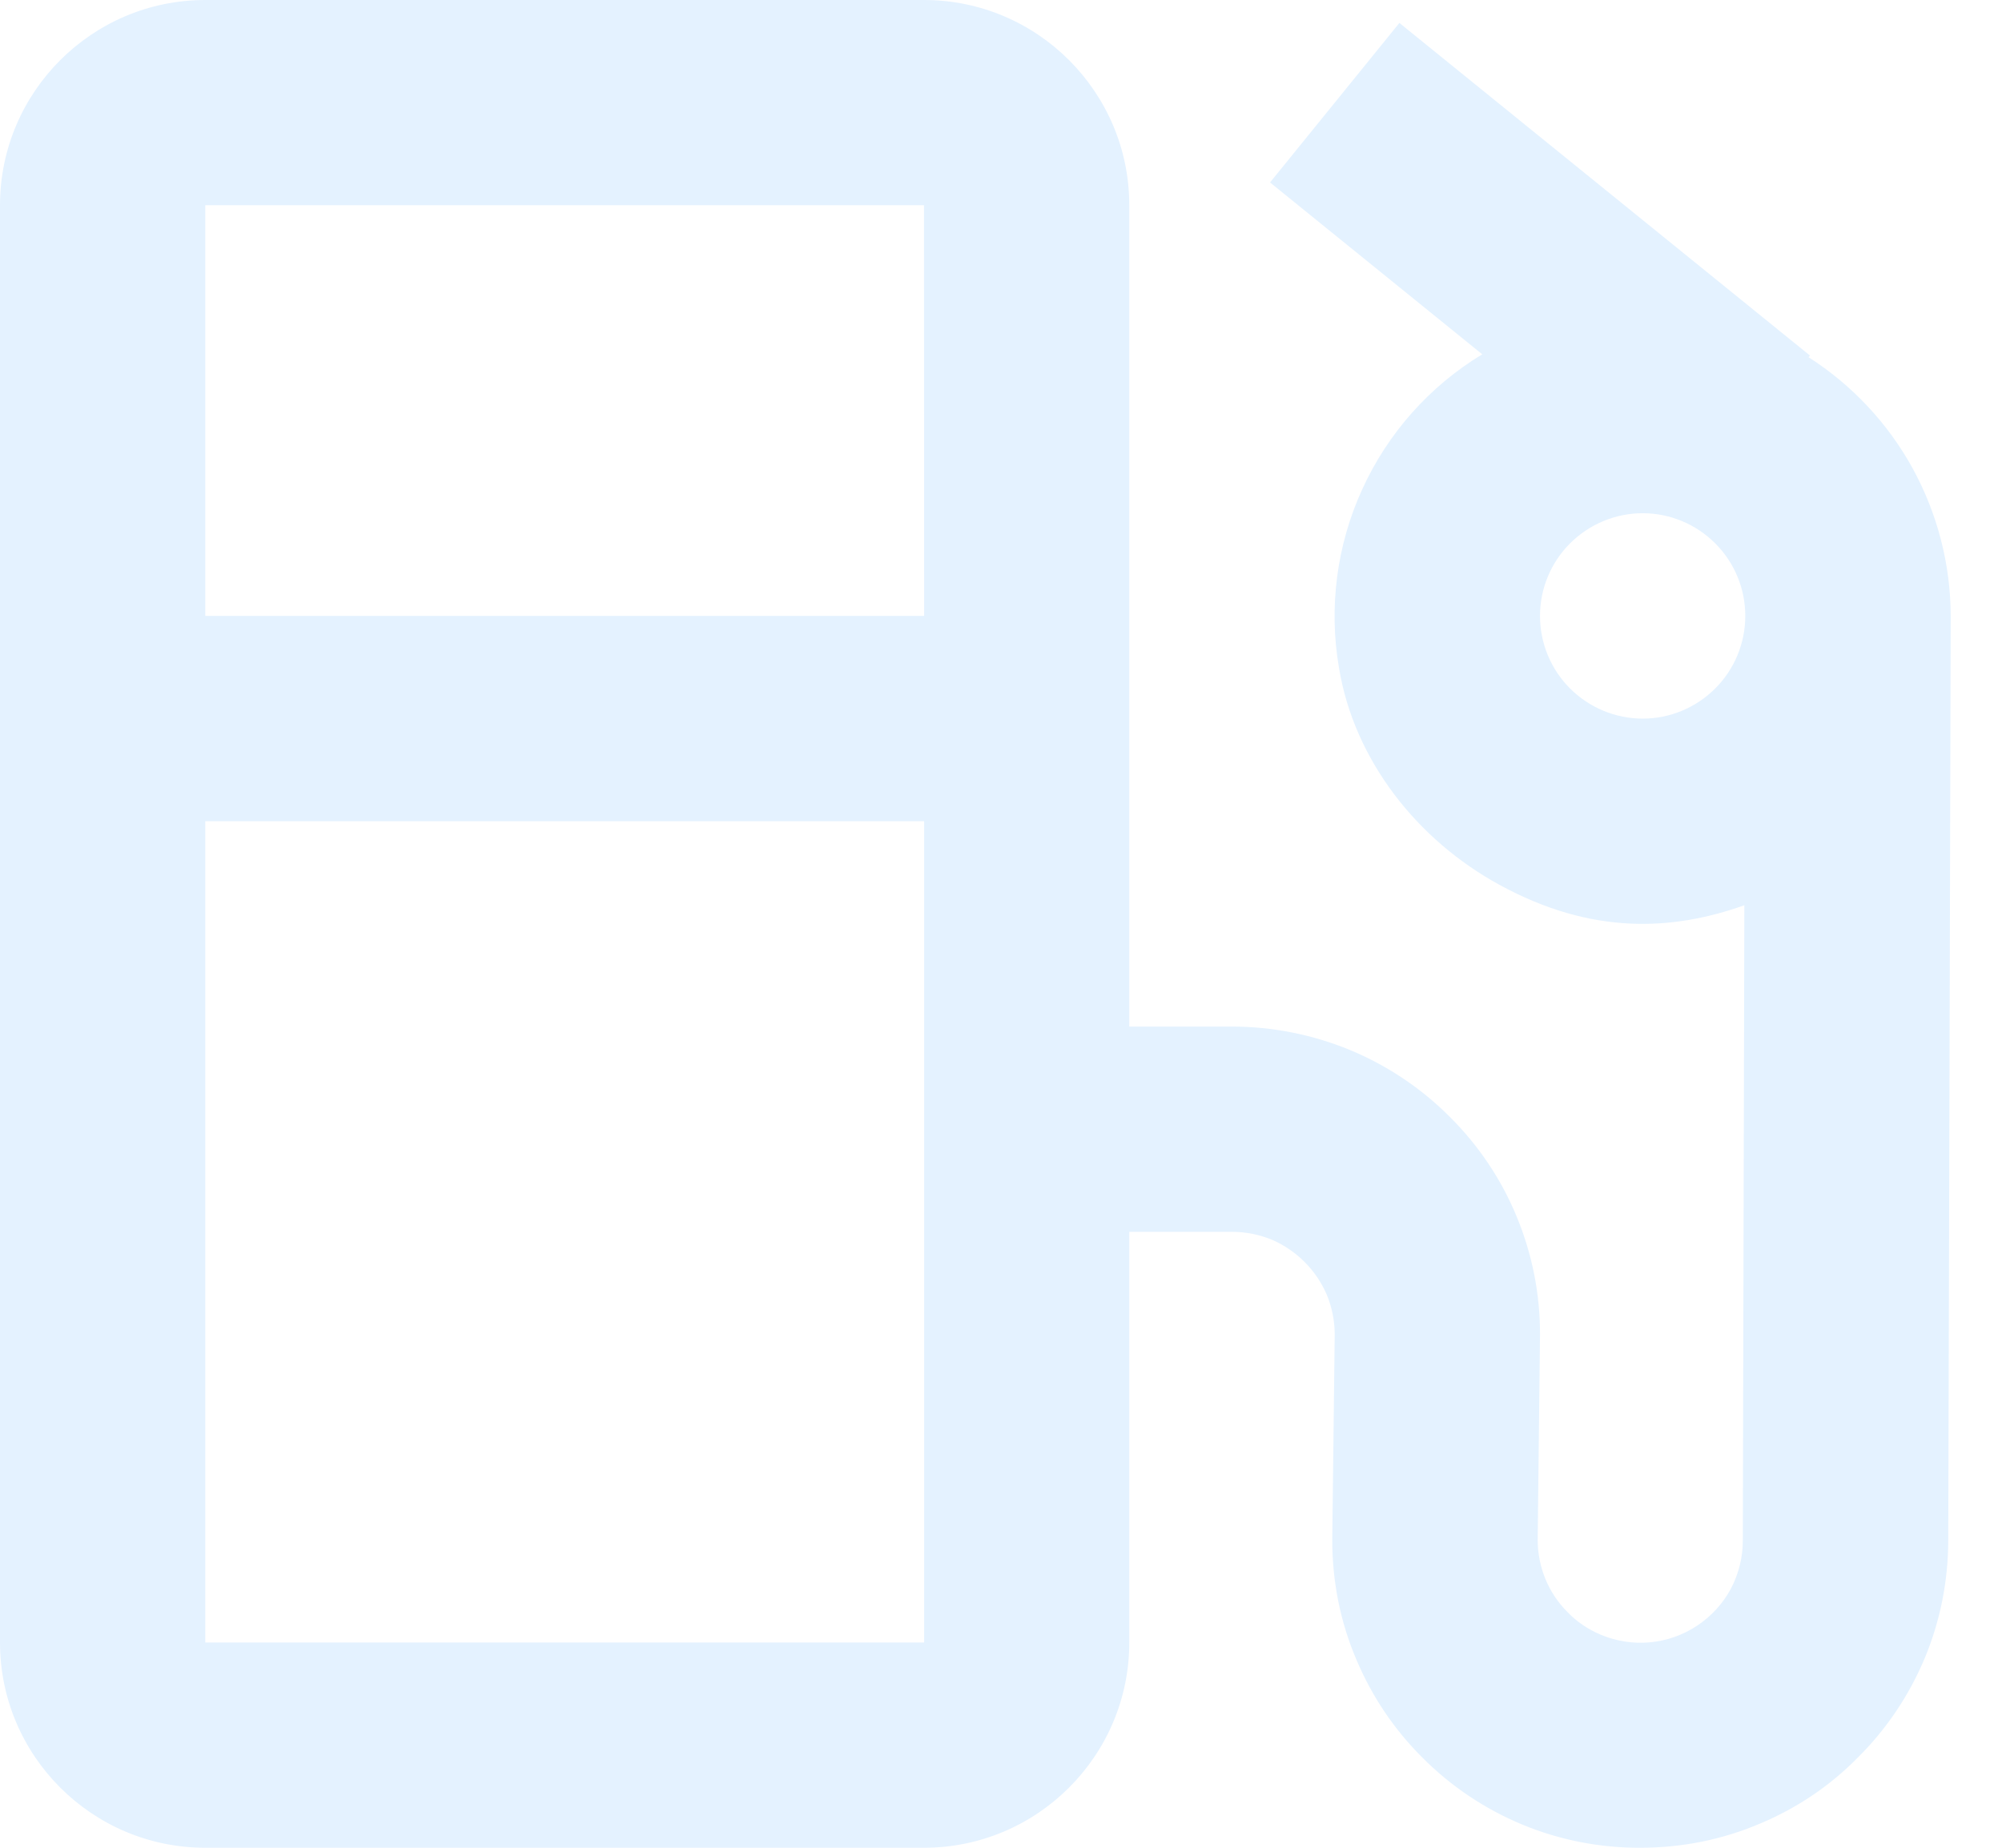
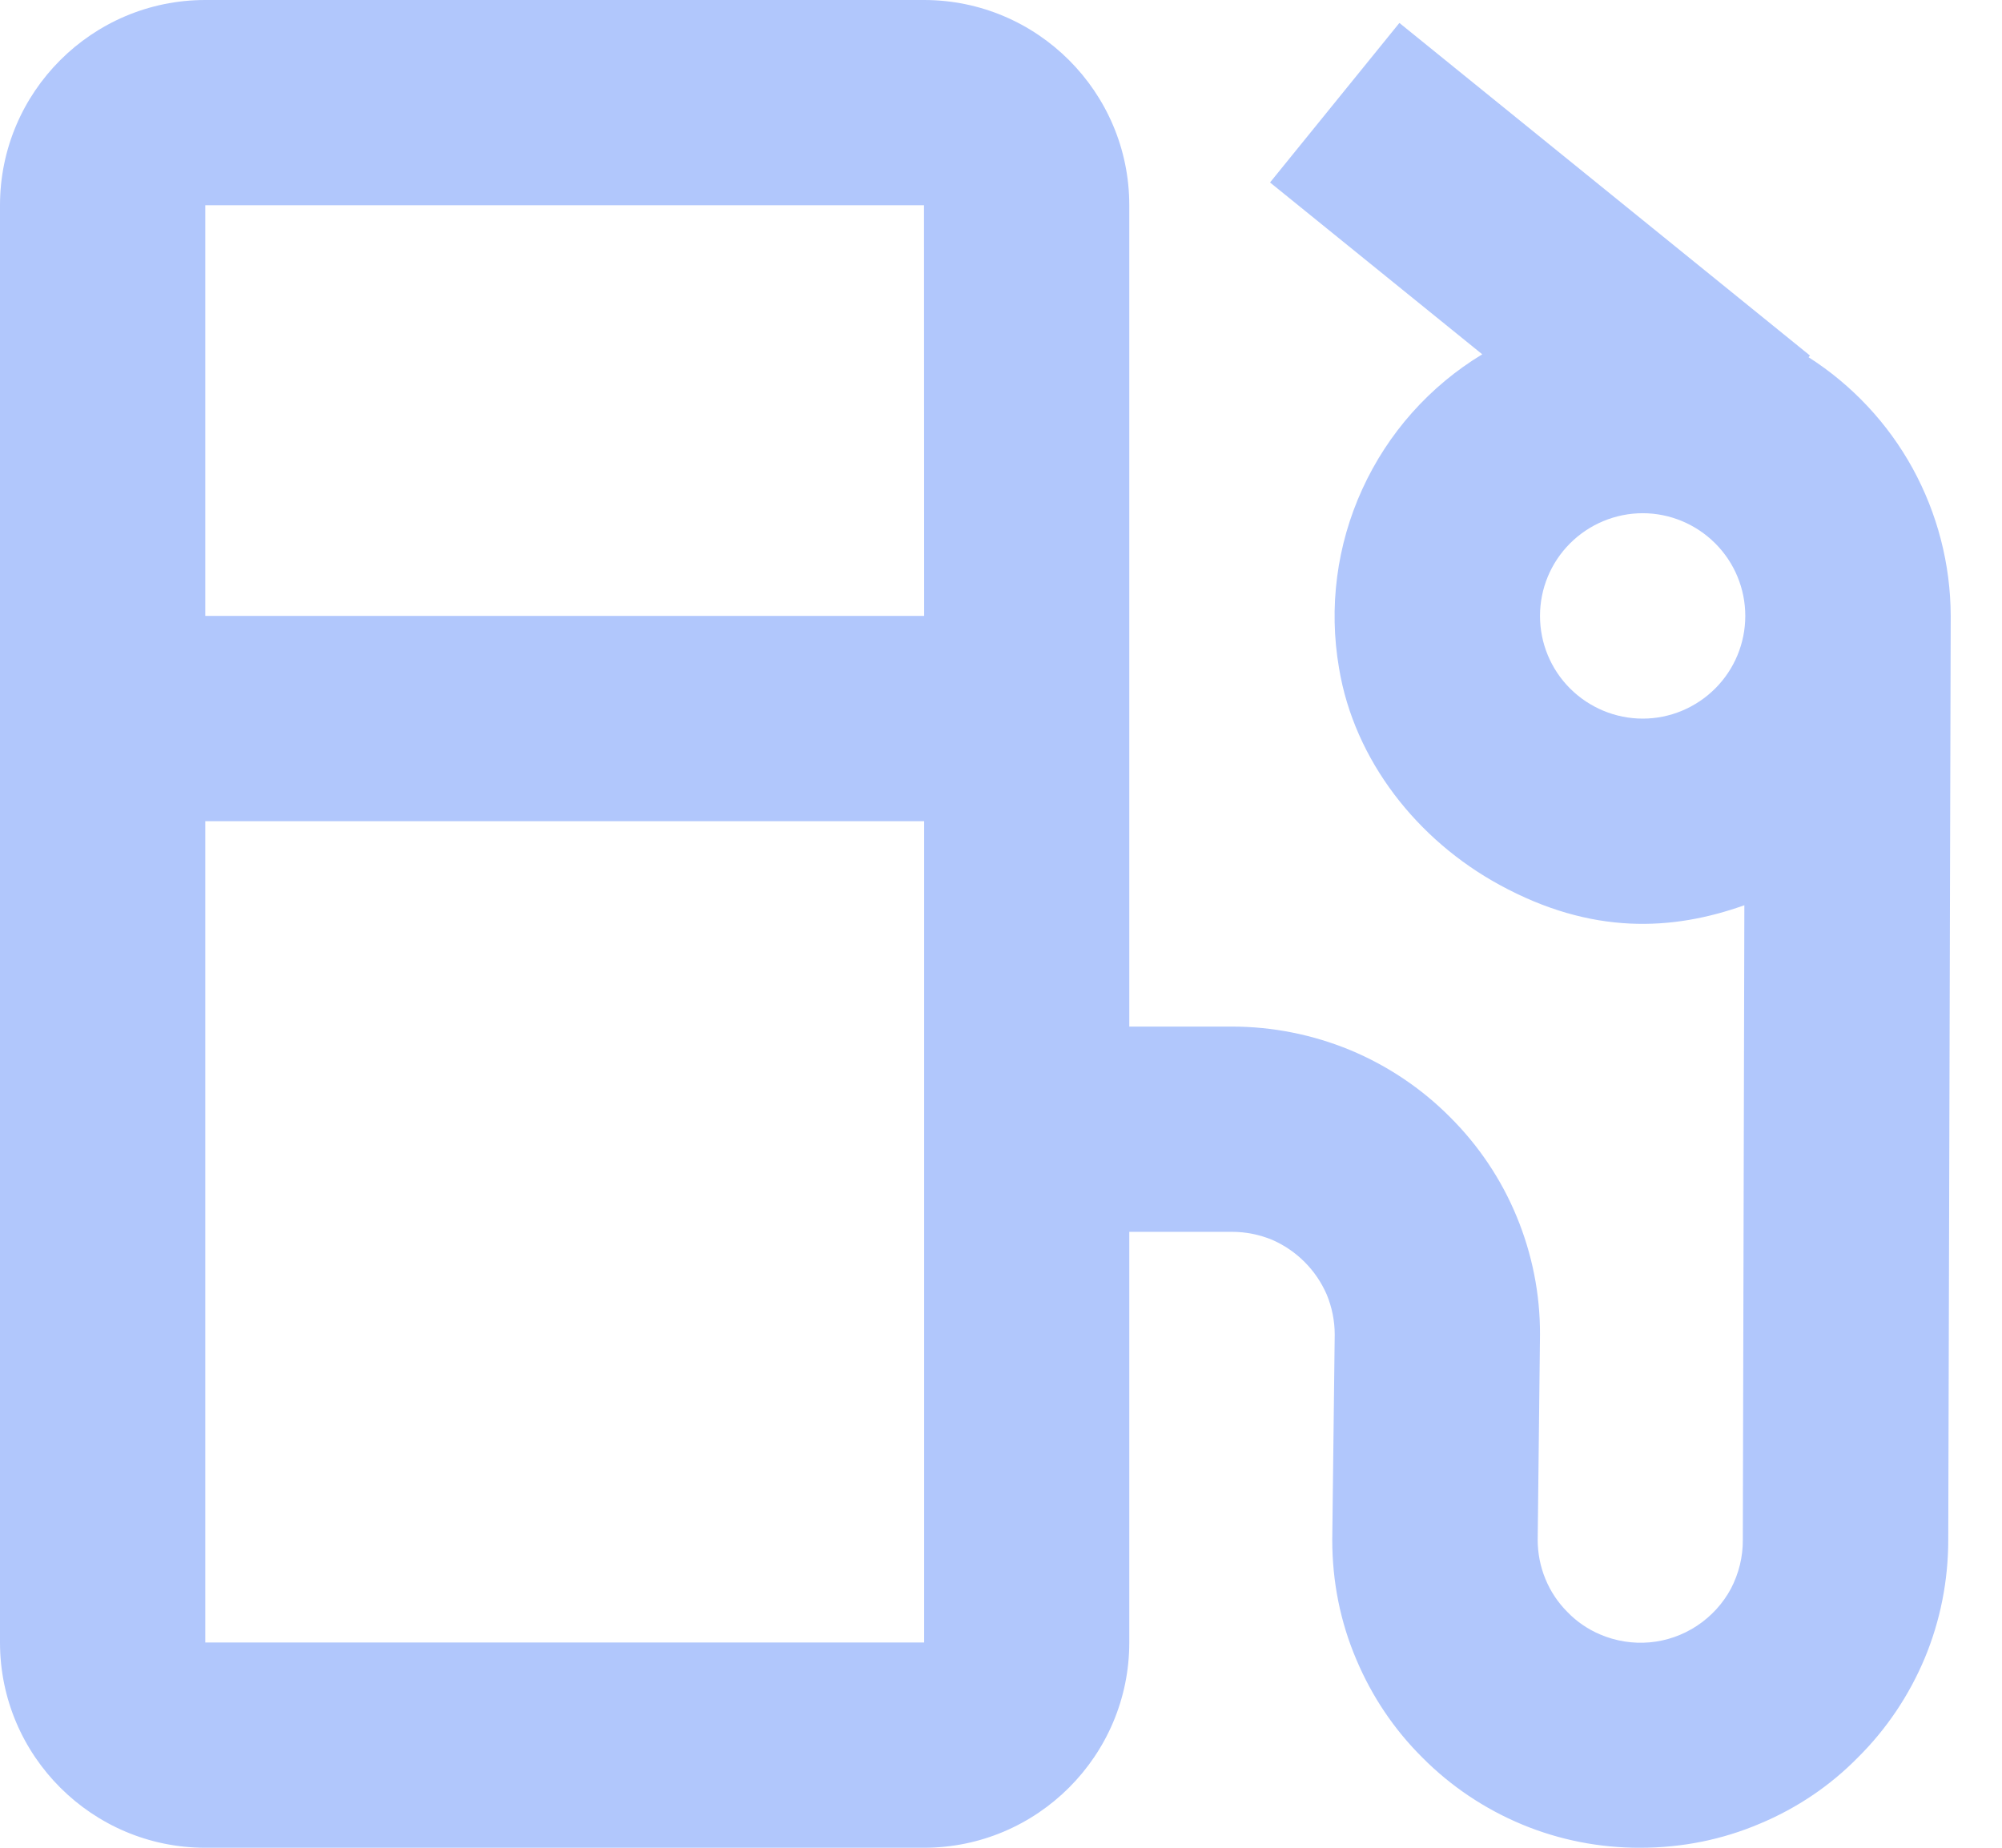
<svg xmlns="http://www.w3.org/2000/svg" width="13" height="12" viewBox="0 0 13 12" fill="none">
-   <path d="M11.744 2.32L11.753 2.309L9.087 0.149L8.247 1.185L9.625 2.301C9.283 2.508 9.012 2.813 8.846 3.177C8.68 3.54 8.627 3.945 8.695 4.339C8.794 4.939 9.205 5.457 9.738 5.747C10.336 6.074 10.861 6.045 11.327 5.879L11.317 10C11.318 10.11 11.291 10.219 11.24 10.317C11.188 10.414 11.112 10.497 11.02 10.558C10.928 10.619 10.823 10.656 10.713 10.666C10.603 10.676 10.492 10.658 10.391 10.615C10.311 10.581 10.239 10.532 10.179 10.47C10.117 10.408 10.068 10.335 10.035 10.254C10.002 10.174 9.985 10.087 9.985 10L10 8.667C10.001 8.404 9.949 8.144 9.849 7.902C9.749 7.659 9.601 7.439 9.415 7.254C9.23 7.068 9.009 6.92 8.766 6.819C8.523 6.719 8.263 6.667 8 6.667H7.333V1.333C7.333 0.598 6.735 0 6 0H1.333C0.598 0 0 0.598 0 1.333V10.667C0 11.402 0.598 12 1.333 12H6C6.735 12 7.333 11.402 7.333 10.667V8H8C8.091 8 8.178 8.018 8.261 8.052C8.419 8.121 8.546 8.248 8.615 8.407C8.649 8.489 8.667 8.578 8.667 8.667L8.651 10C8.651 10.271 8.703 10.533 8.808 10.779C8.909 11.018 9.053 11.232 9.235 11.413C9.42 11.6 9.641 11.748 9.884 11.849C10.127 11.95 10.388 12.001 10.651 12C10.921 12 11.183 11.948 11.429 11.843C11.668 11.743 11.883 11.598 12.063 11.415C12.25 11.23 12.398 11.009 12.499 10.767C12.6 10.524 12.651 10.263 12.651 10L12.667 4C12.666 3.665 12.581 3.336 12.42 3.042C12.259 2.749 12.026 2.5 11.744 2.32ZM1.333 1.333H6L6.001 4H1.333V1.333ZM1.333 10.667V5.333H6.001L6.001 10.667H1.333ZM10.667 4.667C10.49 4.667 10.32 4.596 10.195 4.471C10.07 4.346 10 4.177 10 4C10 3.823 10.07 3.654 10.195 3.529C10.32 3.404 10.49 3.333 10.667 3.333C10.844 3.333 11.013 3.404 11.138 3.529C11.263 3.654 11.333 3.823 11.333 4C11.333 4.177 11.263 4.346 11.138 4.471C11.013 4.596 10.844 4.667 10.667 4.667Z" fill="#E4F2FF" />
+   <path d="M11.744 2.32L11.753 2.309L9.087 0.149L8.247 1.185L9.625 2.301C9.283 2.508 9.012 2.813 8.846 3.177C8.68 3.54 8.627 3.945 8.695 4.339C8.794 4.939 9.205 5.457 9.738 5.747C10.336 6.074 10.861 6.045 11.327 5.879L11.317 10C11.318 10.11 11.291 10.219 11.24 10.317C11.188 10.414 11.112 10.497 11.02 10.558C10.928 10.619 10.823 10.656 10.713 10.666C10.603 10.676 10.492 10.658 10.391 10.615C10.311 10.581 10.239 10.532 10.179 10.47C10.117 10.408 10.068 10.335 10.035 10.254C10.002 10.174 9.985 10.087 9.985 10L10 8.667C10.001 8.404 9.949 8.144 9.849 7.902C9.749 7.659 9.601 7.439 9.415 7.254C9.23 7.068 9.009 6.92 8.766 6.819C8.523 6.719 8.263 6.667 8 6.667H7.333V1.333C7.333 0.598 6.735 0 6 0H1.333C0.598 0 0 0.598 0 1.333V10.667C0 11.402 0.598 12 1.333 12H6C6.735 12 7.333 11.402 7.333 10.667V8H8C8.091 8 8.178 8.018 8.261 8.052C8.419 8.121 8.546 8.248 8.615 8.407C8.649 8.489 8.667 8.578 8.667 8.667L8.651 10C8.651 10.271 8.703 10.533 8.808 10.779C8.909 11.018 9.053 11.232 9.235 11.413C9.42 11.6 9.641 11.748 9.884 11.849C10.127 11.95 10.388 12.001 10.651 12C10.921 12 11.183 11.948 11.429 11.843C11.668 11.743 11.883 11.598 12.063 11.415C12.25 11.23 12.398 11.009 12.499 10.767C12.6 10.524 12.651 10.263 12.651 10L12.667 4C12.666 3.665 12.581 3.336 12.42 3.042C12.259 2.749 12.026 2.5 11.744 2.32ZM1.333 1.333H6L6.001 4H1.333V1.333ZM1.333 10.667V5.333H6.001L6.001 10.667H1.333ZM10.667 4.667C10.49 4.667 10.32 4.596 10.195 4.471C10.07 4.346 10 4.177 10 4C10 3.823 10.07 3.654 10.195 3.529C10.32 3.404 10.49 3.333 10.667 3.333C10.844 3.333 11.013 3.404 11.138 3.529C11.263 3.654 11.333 3.823 11.333 4C11.333 4.177 11.263 4.346 11.138 4.471C11.013 4.596 10.844 4.667 10.667 4.667Z" fill="#B1C7FC" />
</svg>
